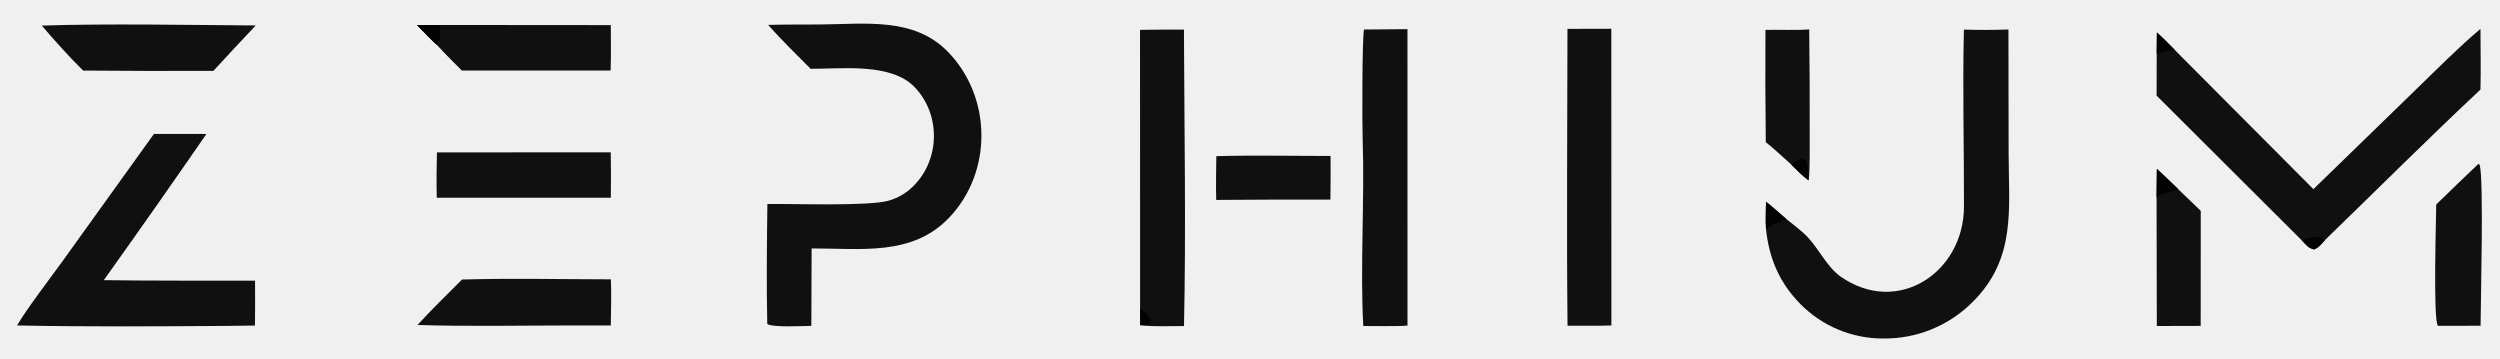
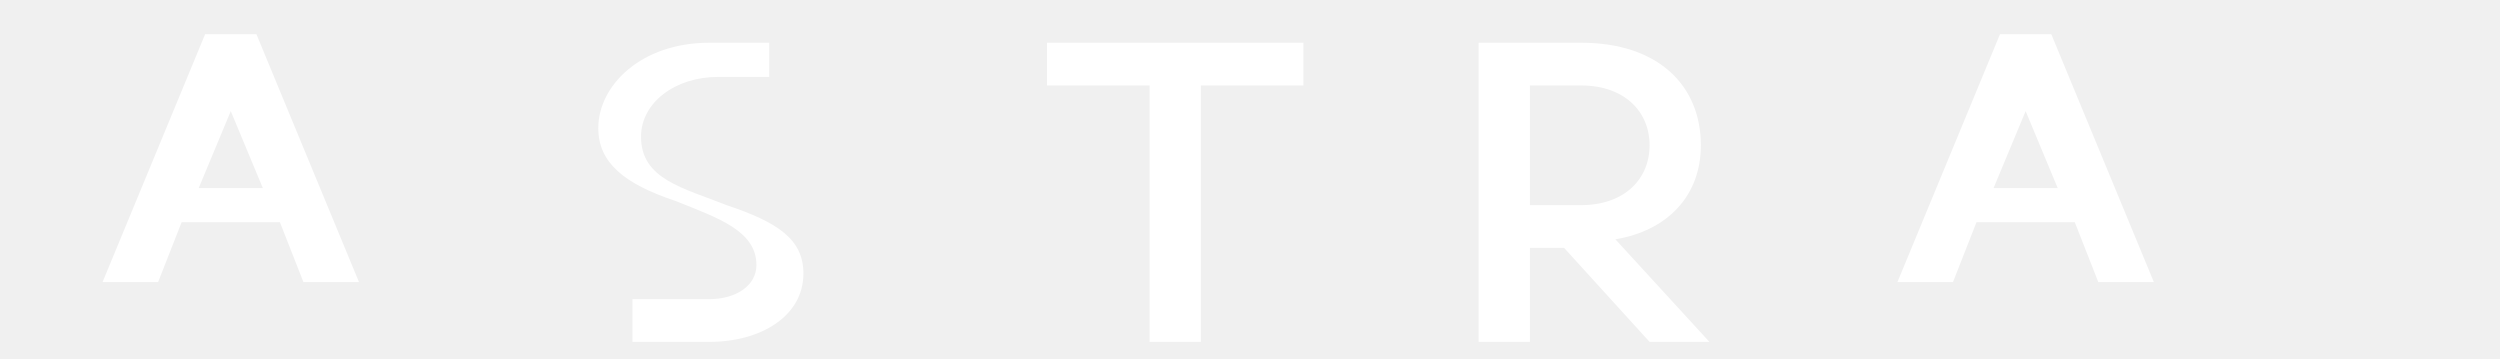
- <svg xmlns="http://www.w3.org/2000/svg" width="585" height="84" viewBox="105 90 585 84">
-   <path fill="#101010" transform="scale(0.4 0.400901)" d="M742.343 238.777C768.293 238.605 796.909 234.374 816.752 254.452C842.823 280.83 843.388 324.87 817.615 351.682C795.954 374.217 765.788 369.372 737.295 369.515L737.135 414.677C732.411 414.799 714.467 415.72 711.35 413.609C710.836 391.237 711.152 365.956 711.424 343.563C726.567 343.352 770.253 344.933 782.082 341.696C787.608 340.194 792.645 337.276 796.698 333.23C812.585 317.619 812.911 291.263 797.528 275.321C783.805 261.101 755.28 264.688 736.728 264.665C728.367 256.293 719.712 247.838 711.842 239.03C721.822 238.761 732.317 238.85 742.343 238.777Z" />
-   <path fill="#101010" transform="scale(0.4 0.400901)" d="M1411.38 241.768C1420.06 242.044 1428.75 242.021 1437.44 241.701L1437.54 313.619C1437.56 346.392 1442.16 375.098 1416.68 400.57C1402.83 414.55 1383.9 422.31 1364.23 422.073C1346.05 422.154 1328.59 414.927 1315.79 402.015C1303.58 389.726 1297.39 375.318 1295.62 358.269C1295.29 353.385 1295.54 347.237 1295.61 342.241C1299.42 345.239 1303.68 349.07 1307.42 352.27C1311.43 355.437 1316.83 359.498 1320.2 363.123C1326.62 370.009 1331.46 380.461 1339.24 385.912C1372.47 409.184 1411.35 383.699 1411.42 345.075C1411.49 310.386 1410.56 275.788 1411.38 241.768Z" />
-   <path fill="#020202" transform="scale(0.4 0.400901)" d="M1295.61 342.241C1299.42 345.239 1303.68 349.07 1307.42 352.27C1302.32 355.245 1300.08 354.58 1295.62 358.269C1295.29 353.385 1295.54 347.237 1295.61 342.241Z" />
-   <path fill="#101010" transform="scale(0.4 0.400901)" d="M1713.57 241.363C1713.6 252.898 1713.88 265.313 1713.57 276.776C1683.08 305.259 1652.84 335.402 1622.77 364.449C1620.78 366.651 1619.01 369.001 1616.26 370.085C1612.58 369.179 1612.05 367.732 1609.07 364.818L1524.12 280.321L1524.16 255.918L1524.28 243.453C1527.68 246.426 1531.48 250.403 1534.74 253.646L1615.84 334.9L1675.45 277.122C1686.83 266.117 1701.56 251.334 1713.57 241.363Z" />
-   <path fill="#020202" transform="scale(0.4 0.400901)" d="M1609.07 364.818C1613.9 362.903 1617.89 361.554 1622.77 364.449C1620.78 366.651 1619.01 369.001 1616.26 370.085C1612.58 369.179 1612.05 367.732 1609.07 364.818Z" />
-   <path fill="#020202" transform="scale(0.4 0.400901)" d="M1524.16 255.918L1524.28 243.453C1527.68 246.426 1531.48 250.403 1534.74 253.646C1532.25 254.098 1526.19 255.018 1524.16 255.918Z" />
-   <path fill="#101010" transform="scale(0.4 0.400901)" d="M352.566 302.655L383.258 302.689C363.473 331.291 343.459 359.734 323.218 388.015C352.513 388.428 382.357 388.255 411.695 388.33C411.783 397.059 411.768 405.79 411.65 414.519L393.311 414.737C353.855 414.978 311.822 415.273 272.485 414.46C277.992 404.926 292.28 386.385 299.38 376.522L352.566 302.655Z" />
-   <path fill="#101010" transform="scale(0.4 0.400901)" d="M1060.43 241.721L1085.87 241.505L1085.89 414.536C1079.61 415.071 1066.79 414.743 1060.02 414.782C1058.13 381.506 1060.86 340.137 1059.66 306.078C1059.35 297.278 1059.31 247.296 1060.43 241.721Z" />
-   <path fill="#101010" transform="scale(0.4 0.400901)" d="M929.419 241.917C937.982 241.795 946.545 241.743 955.109 241.76C955.312 297.966 956.371 358.978 955.136 414.808C948.573 414.84 935.395 415.2 929.511 414.33L929.462 404.39L929.419 241.917Z" />
-   <path fill="#020202" transform="scale(0.4 0.400901)" d="M929.462 404.39C931.812 406.396 934.469 408.305 935.769 411.067L935.289 413.176C933.219 414.142 931.772 414.133 929.511 414.33L929.462 404.39Z" />
-   <path fill="#101010" transform="scale(0.4 0.400901)" d="M1179.47 241.343L1205.12 241.283L1205.16 414.464C1196.94 414.748 1187.8 414.595 1179.51 414.629C1178.91 357.245 1179.44 298.8 1179.47 241.343Z" />
-   <path fill="#101010" transform="scale(0.4 0.400901)" d="M532.788 387.647C560.413 386.84 591.964 387.507 619.877 387.538C620.247 395.794 619.897 406.076 619.819 414.484L596.382 414.452C567.393 414.482 535.466 415.115 506.748 414.171C514.274 405.826 524.731 395.822 532.788 387.647Z" />
-   <path fill="#101010" transform="scale(0.4 0.400901)" d="M286.945 239.422C325.787 238.183 373.013 239.095 412.079 239.357L399.642 252.593L387.336 265.854C361.944 265.956 336.552 265.901 311.161 265.687C303.719 258.502 293.501 247.143 286.945 239.422Z" />
-   <path fill="#101010" transform="scale(0.4 0.400901)" d="M518.096 313.434L619.792 313.421C619.94 322.246 619.957 331.071 619.843 339.896L518.01 339.894C517.793 330.882 517.906 322.449 518.096 313.434Z" />
-   <path fill="#101010" transform="scale(0.4 0.400901)" d="M520.035 239.075L619.823 239.155C619.805 247.465 620.051 257.476 619.704 265.645L532.65 265.661C528.047 260.985 522.633 255.748 518.313 250.908C514.886 247.944 509.779 242.5 506.431 239.145L520.035 239.075Z" />
-   <path fill="#020202" transform="scale(0.4 0.400901)" d="M506.431 239.145L520.035 239.075C520 243.193 520.36 246.956 518.485 250.569L518.313 250.908C514.886 247.944 509.779 242.5 506.431 239.145Z" />
-   <path fill="#101010" transform="scale(0.4 0.400901)" d="M1712.43 320.099L1713.13 320.772C1715.6 329.769 1713.66 401.142 1713.64 414.624L1688.81 414.68C1688.76 414.639 1688.71 414.603 1688.67 414.557C1685.8 411.426 1687.65 352.444 1687.69 343.853C1695.88 335.879 1704.13 327.961 1712.43 320.099Z" />
-   <path fill="#101010" transform="scale(0.4 0.400901)" d="M1524.26 323.104C1528.31 326.65 1532.98 331.336 1536.95 335.11L1549.94 347.553L1549.9 414.712L1524.24 414.779L1524.09 339.576L1524.26 323.104Z" />
-   <path fill="#020202" transform="scale(0.4 0.400901)" d="M1524.26 323.104C1528.31 326.65 1532.98 331.336 1536.95 335.11C1532.81 336.272 1527.23 337.233 1524.09 339.576L1524.26 323.104Z" />
-   <path fill="#101010" transform="scale(0.4 0.400901)" d="M1295.29 241.93C1302.74 241.771 1314 242.245 1320.88 241.639C1321.13 261.763 1321.23 281.889 1321.17 302.015C1321.17 306.931 1321.4 326.1 1320.51 329.769C1316.71 326.946 1313.76 323.865 1310.4 320.54C1306.1 316.725 1299.89 310.866 1295.49 307.485C1295.22 285.634 1295.15 263.782 1295.29 241.93Z" />
-   <path fill="#020202" transform="scale(0.4 0.400901)" d="M1310.4 320.54C1312.51 318.681 1313.42 318.276 1315.94 317.001L1318.42 317.348C1320.86 320.591 1319.96 325.532 1320.51 329.769C1316.71 326.946 1313.76 323.865 1310.4 320.54Z" />
-   <path fill="#101010" transform="scale(0.4 0.400901)" d="M974.046 315.641C995.39 315.023 1019.33 315.543 1040.88 315.524C1041 323.912 1040.84 332.6 1040.8 341.014C1018.53 340.94 996.258 340.998 973.988 341.189C973.721 333.141 973.994 323.79 974.046 315.641Z" />
+ <svg xmlns="http://www.w3.org/2000/svg" width="585" height="84" viewBox="0 0 585 84">
+   <g fill="#FFFFFF" fill-rule="evenodd">
+     <path d="M 60 8 L 84 66 L 71 66 L 65.5 52 L 42.5 52 L 37 66 L 24 66 L 48 8 Z M 54 26 L 46.5 44 L 61.5 44 Z" />
+     <path d="M 180 18 L 168 18 C 158 18 150 24 150 32 C 150 42 160 44 170 48 C 182 52 188 56 188 64 C 188 74 178 80 166 80 L 148 80 L 148 70 L 166 70 C 172 70 177 67 177 62 C 177 54 168 51 158 47 C 146 43 140 38 140 30 C 140 20 150 10 166 10 L 180 10 Z" />
+     <path d="M 245 10 L 305 10 L 305 20 L 281 20 L 281 80 L 269 80 L 269 20 L 245 20 Z" />
+     <path d="M 370 10 C 388 10 398 20 398 34 C 398 46 390 54 378 56 L 400 80 L 386 80 L 366 58 L 358 58 L 358 80 L 346 80 L 346 10 Z M 358 20 L 358 48 L 370 48 C 380 48 386 42 386 34 C 386 26 380 20 370 20 Z" />
+     <path d="M 480 8 L 504 66 L 491 66 L 485.5 52 L 462.5 52 L 457 66 L 444 66 L 468 8 Z M 474 26 L 466.5 44 L 481.5 44 Z" />
+   </g>
</svg>
